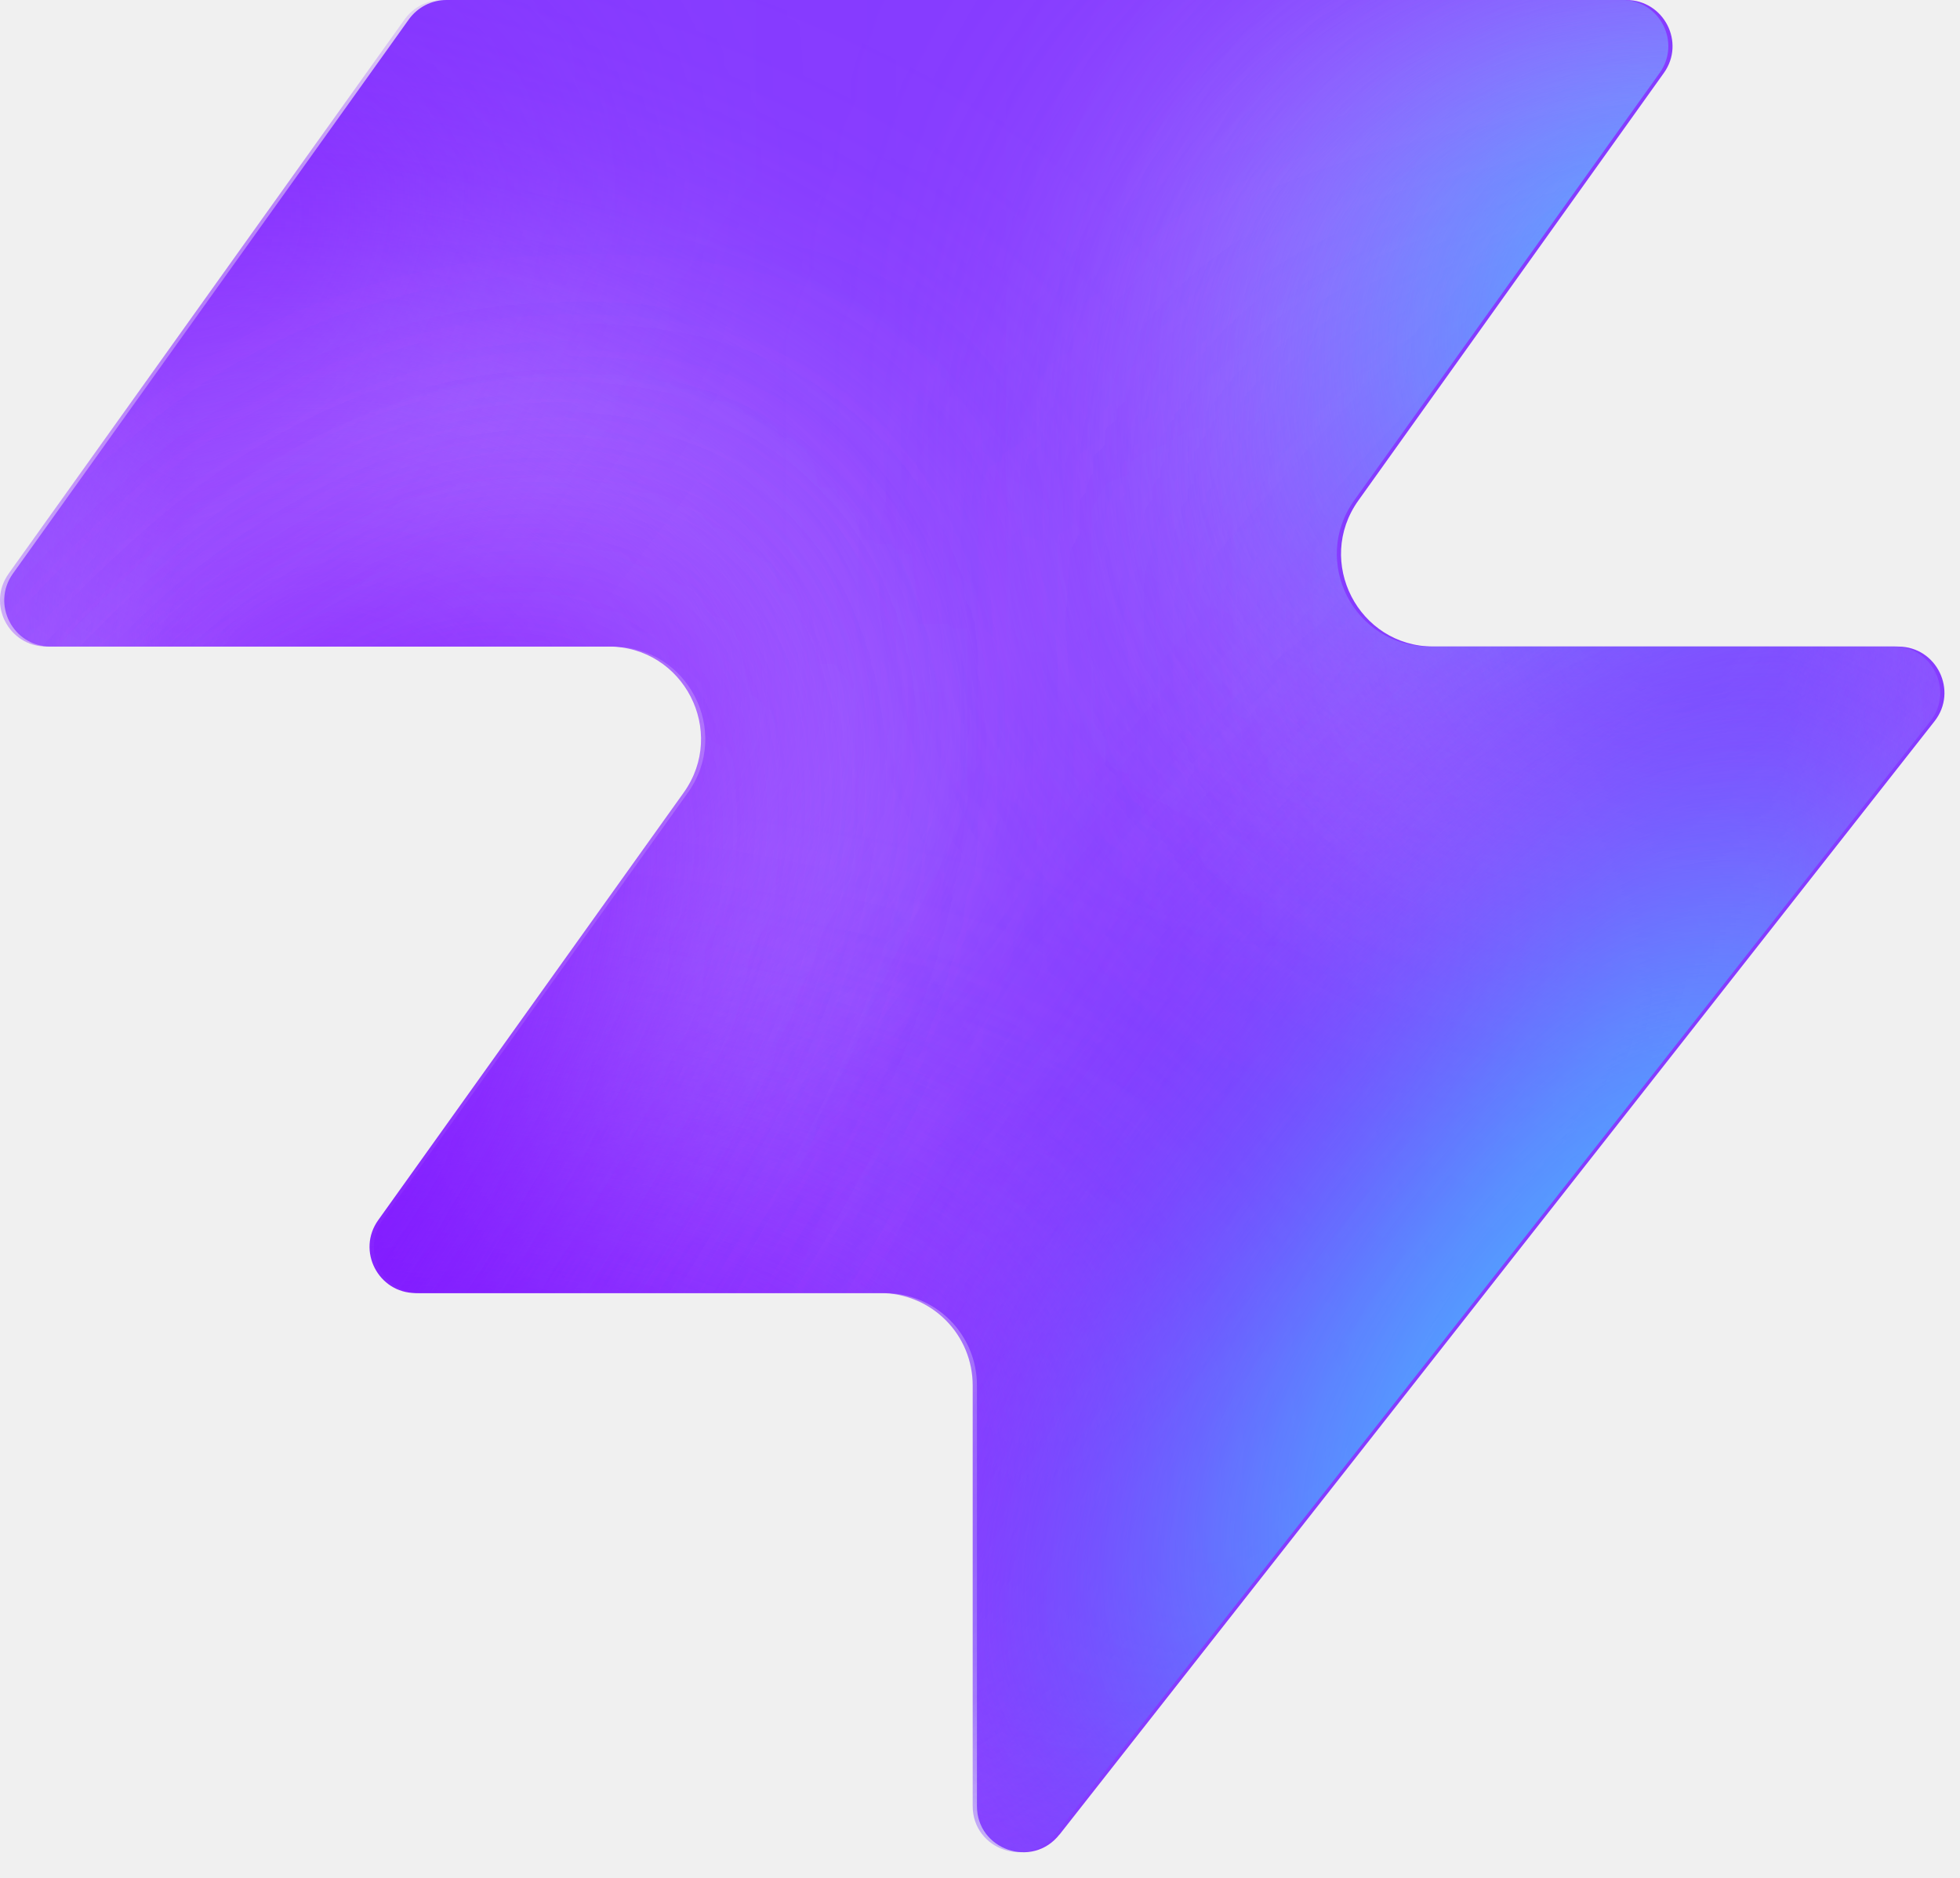
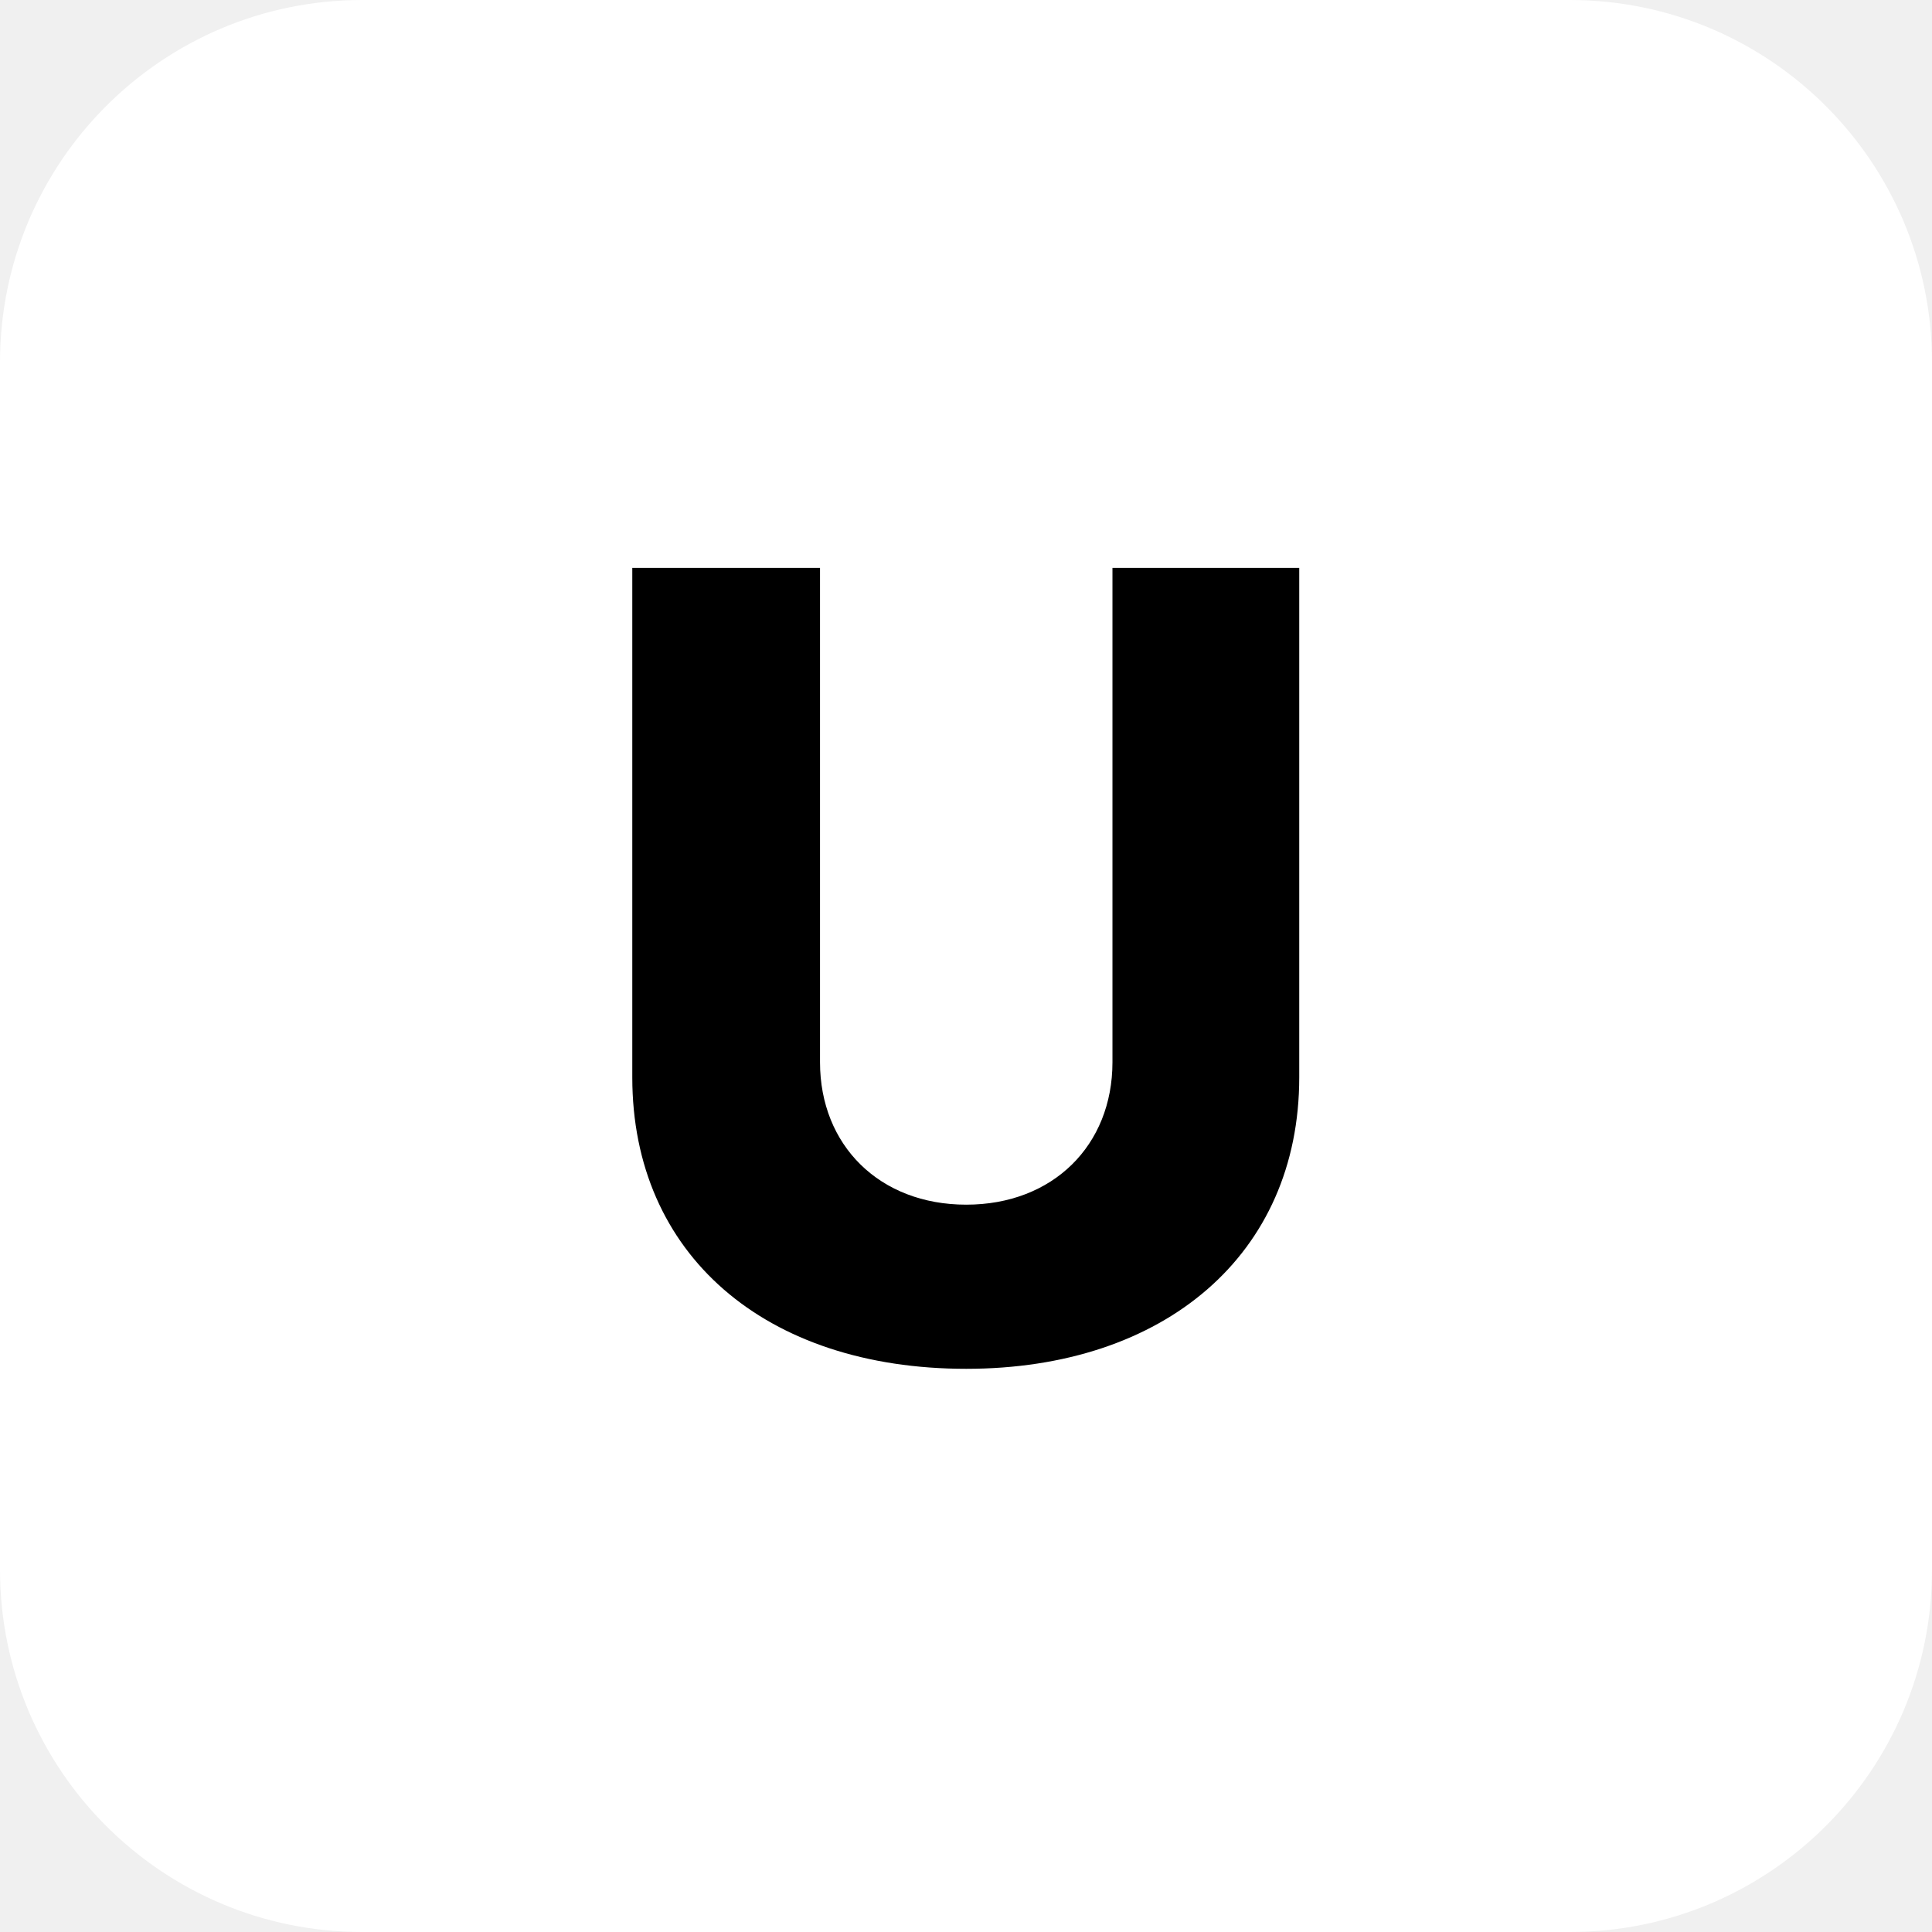
- <svg xmlns="http://www.w3.org/2000/svg" width="48" height="46" fill="none" viewBox="0 0 48 46">
-   <path fill="#863bff" d="M25.946 44.938c-.664.845-2.021.375-2.021-.698V33.937a2.26 2.26 0 0 0-2.262-2.262H10.287c-.92 0-1.456-1.04-.92-1.788l7.48-10.471c1.07-1.497 0-3.578-1.842-3.578H1.237c-.92 0-1.456-1.04-.92-1.788L10.013.474c.214-.297.556-.474.92-.474h28.894c.92 0 1.456 1.04.92 1.788l-7.48 10.471c-1.07 1.498 0 3.579 1.842 3.579h11.377c.943 0 1.473 1.088.89 1.83L25.947 44.94z" style="fill:#863bff;fill:color(display-p3 .525 .23 1);fill-opacity:1" />
-   <mask id="a" width="48" height="46" x="0" y="0" maskUnits="userSpaceOnUse" style="mask-type:alpha">
-     <path fill="#000" d="M25.842 44.938c-.664.844-2.021.375-2.021-.698V33.937a2.26 2.26 0 0 0-2.262-2.262H10.183c-.92 0-1.456-1.04-.92-1.788l7.48-10.471c1.07-1.498 0-3.579-1.842-3.579H1.133c-.92 0-1.456-1.04-.92-1.787L9.91.473c.214-.297.556-.474.92-.474h28.894c.92 0 1.456 1.04.92 1.788l-7.48 10.471c-1.07 1.498 0 3.578 1.842 3.578h11.377c.943 0 1.473 1.088.89 1.832L25.843 44.94z" style="fill:#000;fill-opacity:1" />
-   </mask>
-   <g mask="url(#a)">
-     <g filter="url(#b)">
-       <ellipse cx="5.508" cy="14.704" fill="#ede6ff" rx="5.508" ry="14.704" style="fill:#ede6ff;fill:color(display-p3 .927 .903 1);fill-opacity:1" transform="matrix(.00324 1 1 -.00324 -4.47 31.516)" />
-     </g>
-     <g filter="url(#c)">
-       <ellipse cx="10.399" cy="29.851" fill="#ede6ff" rx="10.399" ry="29.851" style="fill:#ede6ff;fill:color(display-p3 .927 .903 1);fill-opacity:1" transform="matrix(.00324 1 1 -.00324 -39.328 7.883)" />
-     </g>
-     <g filter="url(#d)">
-       <ellipse cx="5.508" cy="30.487" fill="#7e14ff" rx="5.508" ry="30.487" style="fill:#7e14ff;fill:color(display-p3 .492 .077 1);fill-opacity:1" transform="rotate(89.814 -25.913 -14.639)scale(1 -1)" />
-     </g>
-     <g filter="url(#e)">
-       <ellipse cx="5.508" cy="30.599" fill="#7e14ff" rx="5.508" ry="30.599" style="fill:#7e14ff;fill:color(display-p3 .492 .077 1);fill-opacity:1" transform="rotate(89.814 -32.644 -3.334)scale(1 -1)" />
-     </g>
-     <g filter="url(#f)">
-       <ellipse cx="5.508" cy="30.599" fill="#7e14ff" rx="5.508" ry="30.599" style="fill:#7e14ff;fill:color(display-p3 .492 .077 1);fill-opacity:1" transform="matrix(.00324 1 1 -.00324 -34.34 30.47)" />
-     </g>
-     <g filter="url(#g)">
-       <ellipse cx="14.072" cy="22.078" fill="#ede6ff" rx="14.072" ry="22.078" style="fill:#ede6ff;fill:color(display-p3 .927 .903 1);fill-opacity:1" transform="rotate(93.35 24.506 48.493)scale(-1 1)" />
-     </g>
-     <g filter="url(#h)">
-       <ellipse cx="3.47" cy="21.501" fill="#7e14ff" rx="3.47" ry="21.501" style="fill:#7e14ff;fill:color(display-p3 .492 .077 1);fill-opacity:1" transform="rotate(89.009 28.708 47.59)scale(-1 1)" />
-     </g>
-     <g filter="url(#i)">
-       <ellipse cx="3.47" cy="21.501" fill="#7e14ff" rx="3.47" ry="21.501" style="fill:#7e14ff;fill:color(display-p3 .492 .077 1);fill-opacity:1" transform="rotate(89.009 28.708 47.59)scale(-1 1)" />
-     </g>
-     <g filter="url(#j)">
-       <ellipse cx=".387" cy="8.972" fill="#7e14ff" rx="4.407" ry="29.108" style="fill:#7e14ff;fill:color(display-p3 .492 .077 1);fill-opacity:1" transform="rotate(39.51 .387 8.972)" />
-     </g>
-     <g filter="url(#k)">
-       <ellipse cx="47.523" cy="-6.092" fill="#7e14ff" rx="4.407" ry="29.108" style="fill:#7e14ff;fill:color(display-p3 .492 .077 1);fill-opacity:1" transform="rotate(37.892 47.523 -6.092)" />
-     </g>
-     <g filter="url(#l)">
-       <ellipse cx="41.412" cy="6.333" fill="#47bfff" rx="5.971" ry="9.665" style="fill:#47bfff;fill:color(display-p3 .28 .748 1);fill-opacity:1" transform="rotate(37.892 41.412 6.333)" />
-     </g>
-     <g filter="url(#m)">
-       <ellipse cx="-1.879" cy="38.332" fill="#7e14ff" rx="4.407" ry="29.108" style="fill:#7e14ff;fill:color(display-p3 .492 .077 1);fill-opacity:1" transform="rotate(37.892 -1.88 38.332)" />
-     </g>
-     <g filter="url(#n)">
-       <ellipse cx="-1.879" cy="38.332" fill="#7e14ff" rx="4.407" ry="29.108" style="fill:#7e14ff;fill:color(display-p3 .492 .077 1);fill-opacity:1" transform="rotate(37.892 -1.88 38.332)" />
-     </g>
-     <g filter="url(#o)">
-       <ellipse cx="35.651" cy="29.907" fill="#7e14ff" rx="4.407" ry="29.108" style="fill:#7e14ff;fill:color(display-p3 .492 .077 1);fill-opacity:1" transform="rotate(37.892 35.651 29.907)" />
-     </g>
-     <g filter="url(#p)">
-       <ellipse cx="38.418" cy="32.4" fill="#47bfff" rx="5.971" ry="15.297" style="fill:#47bfff;fill:color(display-p3 .28 .748 1);fill-opacity:1" transform="rotate(37.892 38.418 32.4)" />
-     </g>
-   </g>
-   <defs>
-     <filter id="b" width="60.045" height="41.654" x="-19.77" y="16.149" color-interpolation-filters="sRGB" filterUnits="userSpaceOnUse">
-       <feFlood flood-opacity="0" result="BackgroundImageFix" />
-       <feBlend in="SourceGraphic" in2="BackgroundImageFix" result="shape" />
-       <feGaussianBlur result="effect1_foregroundBlur_2002_17158" stdDeviation="7.659" />
-     </filter>
-     <filter id="c" width="90.34" height="51.437" x="-54.613" y="-7.533" color-interpolation-filters="sRGB" filterUnits="userSpaceOnUse">
-       <feFlood flood-opacity="0" result="BackgroundImageFix" />
-       <feBlend in="SourceGraphic" in2="BackgroundImageFix" result="shape" />
-       <feGaussianBlur result="effect1_foregroundBlur_2002_17158" stdDeviation="7.659" />
-     </filter>
-     <filter id="d" width="79.355" height="29.4" x="-49.64" y="2.03" color-interpolation-filters="sRGB" filterUnits="userSpaceOnUse">
-       <feFlood flood-opacity="0" result="BackgroundImageFix" />
-       <feBlend in="SourceGraphic" in2="BackgroundImageFix" result="shape" />
-       <feGaussianBlur result="effect1_foregroundBlur_2002_17158" stdDeviation="4.596" />
-     </filter>
-     <filter id="e" width="79.579" height="29.4" x="-45.045" y="20.029" color-interpolation-filters="sRGB" filterUnits="userSpaceOnUse">
-       <feFlood flood-opacity="0" result="BackgroundImageFix" />
-       <feBlend in="SourceGraphic" in2="BackgroundImageFix" result="shape" />
-       <feGaussianBlur result="effect1_foregroundBlur_2002_17158" stdDeviation="4.596" />
-     </filter>
-     <filter id="f" width="79.579" height="29.4" x="-43.513" y="21.178" color-interpolation-filters="sRGB" filterUnits="userSpaceOnUse">
-       <feFlood flood-opacity="0" result="BackgroundImageFix" />
-       <feBlend in="SourceGraphic" in2="BackgroundImageFix" result="shape" />
-       <feGaussianBlur result="effect1_foregroundBlur_2002_17158" stdDeviation="4.596" />
-     </filter>
-     <filter id="g" width="74.749" height="58.852" x="15.756" y="-17.901" color-interpolation-filters="sRGB" filterUnits="userSpaceOnUse">
-       <feFlood flood-opacity="0" result="BackgroundImageFix" />
-       <feBlend in="SourceGraphic" in2="BackgroundImageFix" result="shape" />
-       <feGaussianBlur result="effect1_foregroundBlur_2002_17158" stdDeviation="7.659" />
-     </filter>
-     <filter id="h" width="61.377" height="25.362" x="23.548" y="2.284" color-interpolation-filters="sRGB" filterUnits="userSpaceOnUse">
-       <feFlood flood-opacity="0" result="BackgroundImageFix" />
-       <feBlend in="SourceGraphic" in2="BackgroundImageFix" result="shape" />
-       <feGaussianBlur result="effect1_foregroundBlur_2002_17158" stdDeviation="4.596" />
-     </filter>
-     <filter id="i" width="61.377" height="25.362" x="23.548" y="2.284" color-interpolation-filters="sRGB" filterUnits="userSpaceOnUse">
-       <feFlood flood-opacity="0" result="BackgroundImageFix" />
-       <feBlend in="SourceGraphic" in2="BackgroundImageFix" result="shape" />
-       <feGaussianBlur result="effect1_foregroundBlur_2002_17158" stdDeviation="4.596" />
-     </filter>
-     <filter id="j" width="56.045" height="63.649" x="-27.636" y="-22.853" color-interpolation-filters="sRGB" filterUnits="userSpaceOnUse">
-       <feFlood flood-opacity="0" result="BackgroundImageFix" />
-       <feBlend in="SourceGraphic" in2="BackgroundImageFix" result="shape" />
-       <feGaussianBlur result="effect1_foregroundBlur_2002_17158" stdDeviation="4.596" />
-     </filter>
-     <filter id="k" width="54.814" height="64.646" x="20.116" y="-38.415" color-interpolation-filters="sRGB" filterUnits="userSpaceOnUse">
-       <feFlood flood-opacity="0" result="BackgroundImageFix" />
-       <feBlend in="SourceGraphic" in2="BackgroundImageFix" result="shape" />
-       <feGaussianBlur result="effect1_foregroundBlur_2002_17158" stdDeviation="4.596" />
-     </filter>
-     <filter id="l" width="33.541" height="35.313" x="24.641" y="-11.323" color-interpolation-filters="sRGB" filterUnits="userSpaceOnUse">
-       <feFlood flood-opacity="0" result="BackgroundImageFix" />
-       <feBlend in="SourceGraphic" in2="BackgroundImageFix" result="shape" />
-       <feGaussianBlur result="effect1_foregroundBlur_2002_17158" stdDeviation="4.596" />
-     </filter>
-     <filter id="m" width="54.814" height="64.646" x="-29.286" y="6.009" color-interpolation-filters="sRGB" filterUnits="userSpaceOnUse">
-       <feFlood flood-opacity="0" result="BackgroundImageFix" />
-       <feBlend in="SourceGraphic" in2="BackgroundImageFix" result="shape" />
-       <feGaussianBlur result="effect1_foregroundBlur_2002_17158" stdDeviation="4.596" />
-     </filter>
-     <filter id="n" width="54.814" height="64.646" x="-29.286" y="6.009" color-interpolation-filters="sRGB" filterUnits="userSpaceOnUse">
-       <feFlood flood-opacity="0" result="BackgroundImageFix" />
-       <feBlend in="SourceGraphic" in2="BackgroundImageFix" result="shape" />
-       <feGaussianBlur result="effect1_foregroundBlur_2002_17158" stdDeviation="4.596" />
-     </filter>
-     <filter id="o" width="54.814" height="64.646" x="8.244" y="-2.416" color-interpolation-filters="sRGB" filterUnits="userSpaceOnUse">
-       <feFlood flood-opacity="0" result="BackgroundImageFix" />
-       <feBlend in="SourceGraphic" in2="BackgroundImageFix" result="shape" />
-       <feGaussianBlur result="effect1_foregroundBlur_2002_17158" stdDeviation="4.596" />
-     </filter>
-     <filter id="p" width="39.409" height="43.623" x="18.713" y="10.588" color-interpolation-filters="sRGB" filterUnits="userSpaceOnUse">
-       <feFlood flood-opacity="0" result="BackgroundImageFix" />
-       <feBlend in="SourceGraphic" in2="BackgroundImageFix" result="shape" />
-       <feGaussianBlur result="effect1_foregroundBlur_2002_17158" stdDeviation="4.596" />
-     </filter>
-   </defs>
+ <svg xmlns="http://www.w3.org/2000/svg" viewBox="0 0 32 32" fill="none">
+   <rect width="32" height="32" rx="6" fill="#ffffff" />
+   <text x="16" y="22.5" text-anchor="middle" font-family="Inter, system-ui, sans-serif" font-size="18" font-weight="800" fill="#000000">U</text>
</svg>
